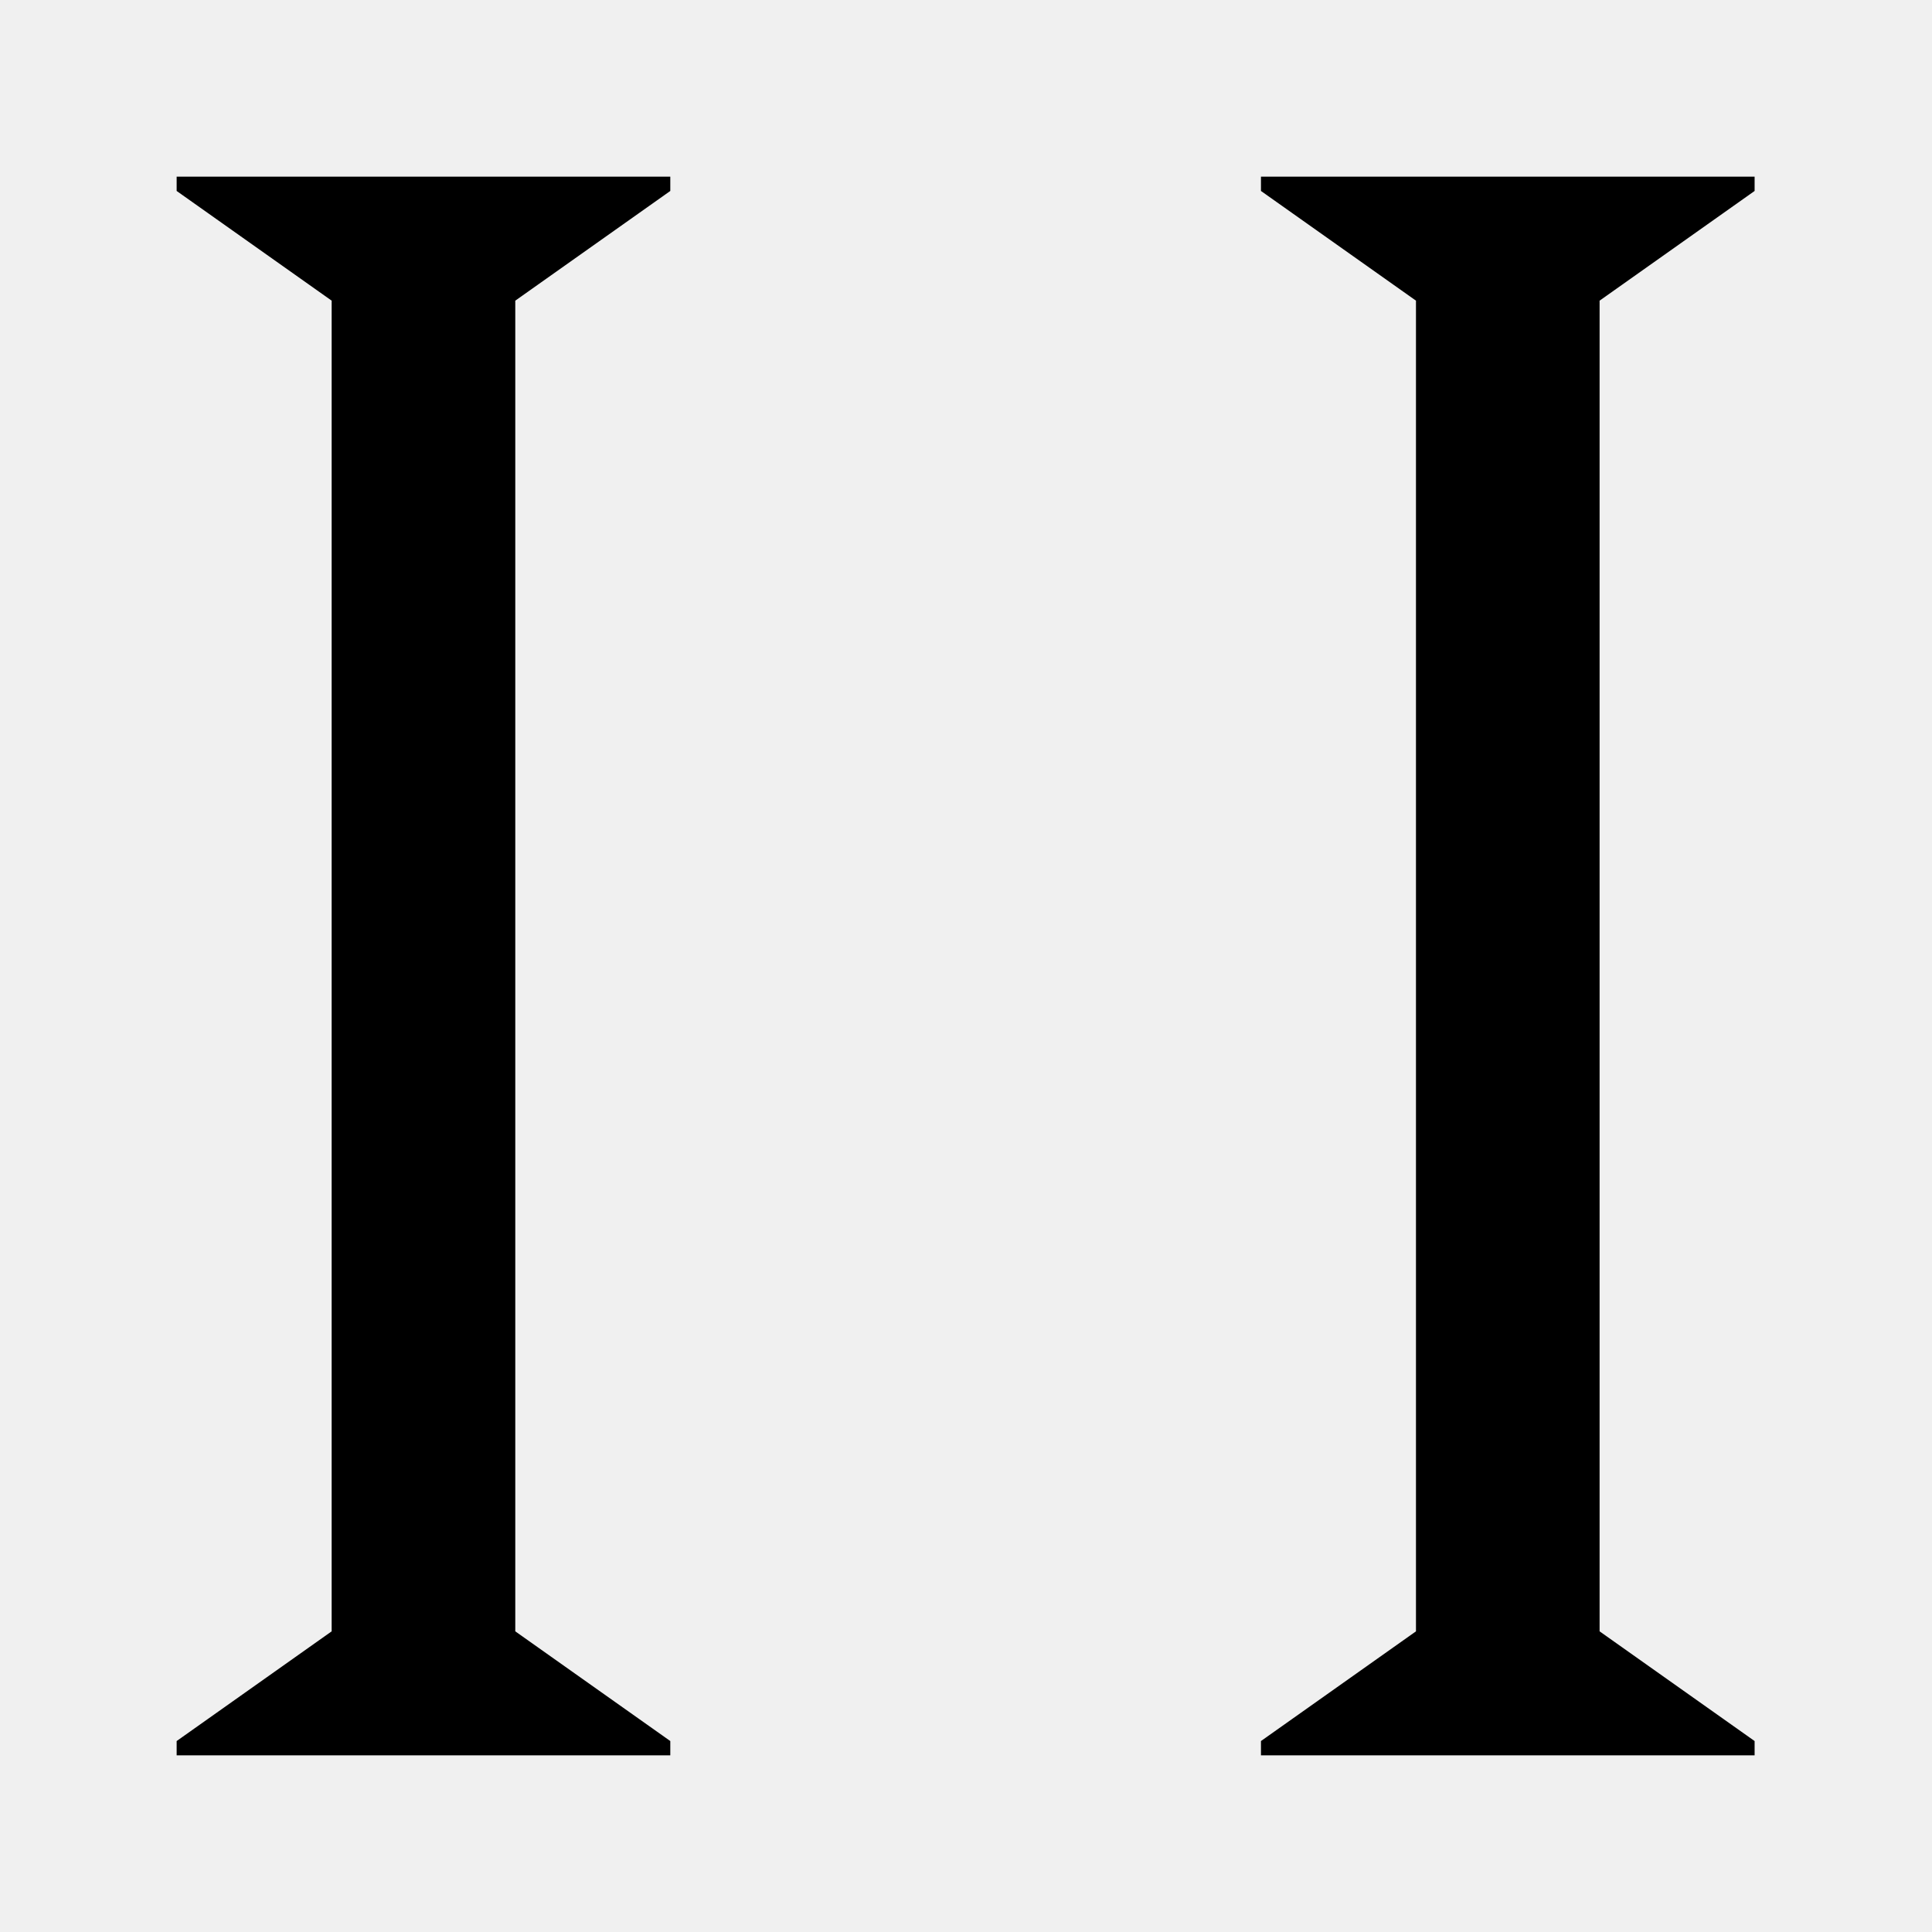
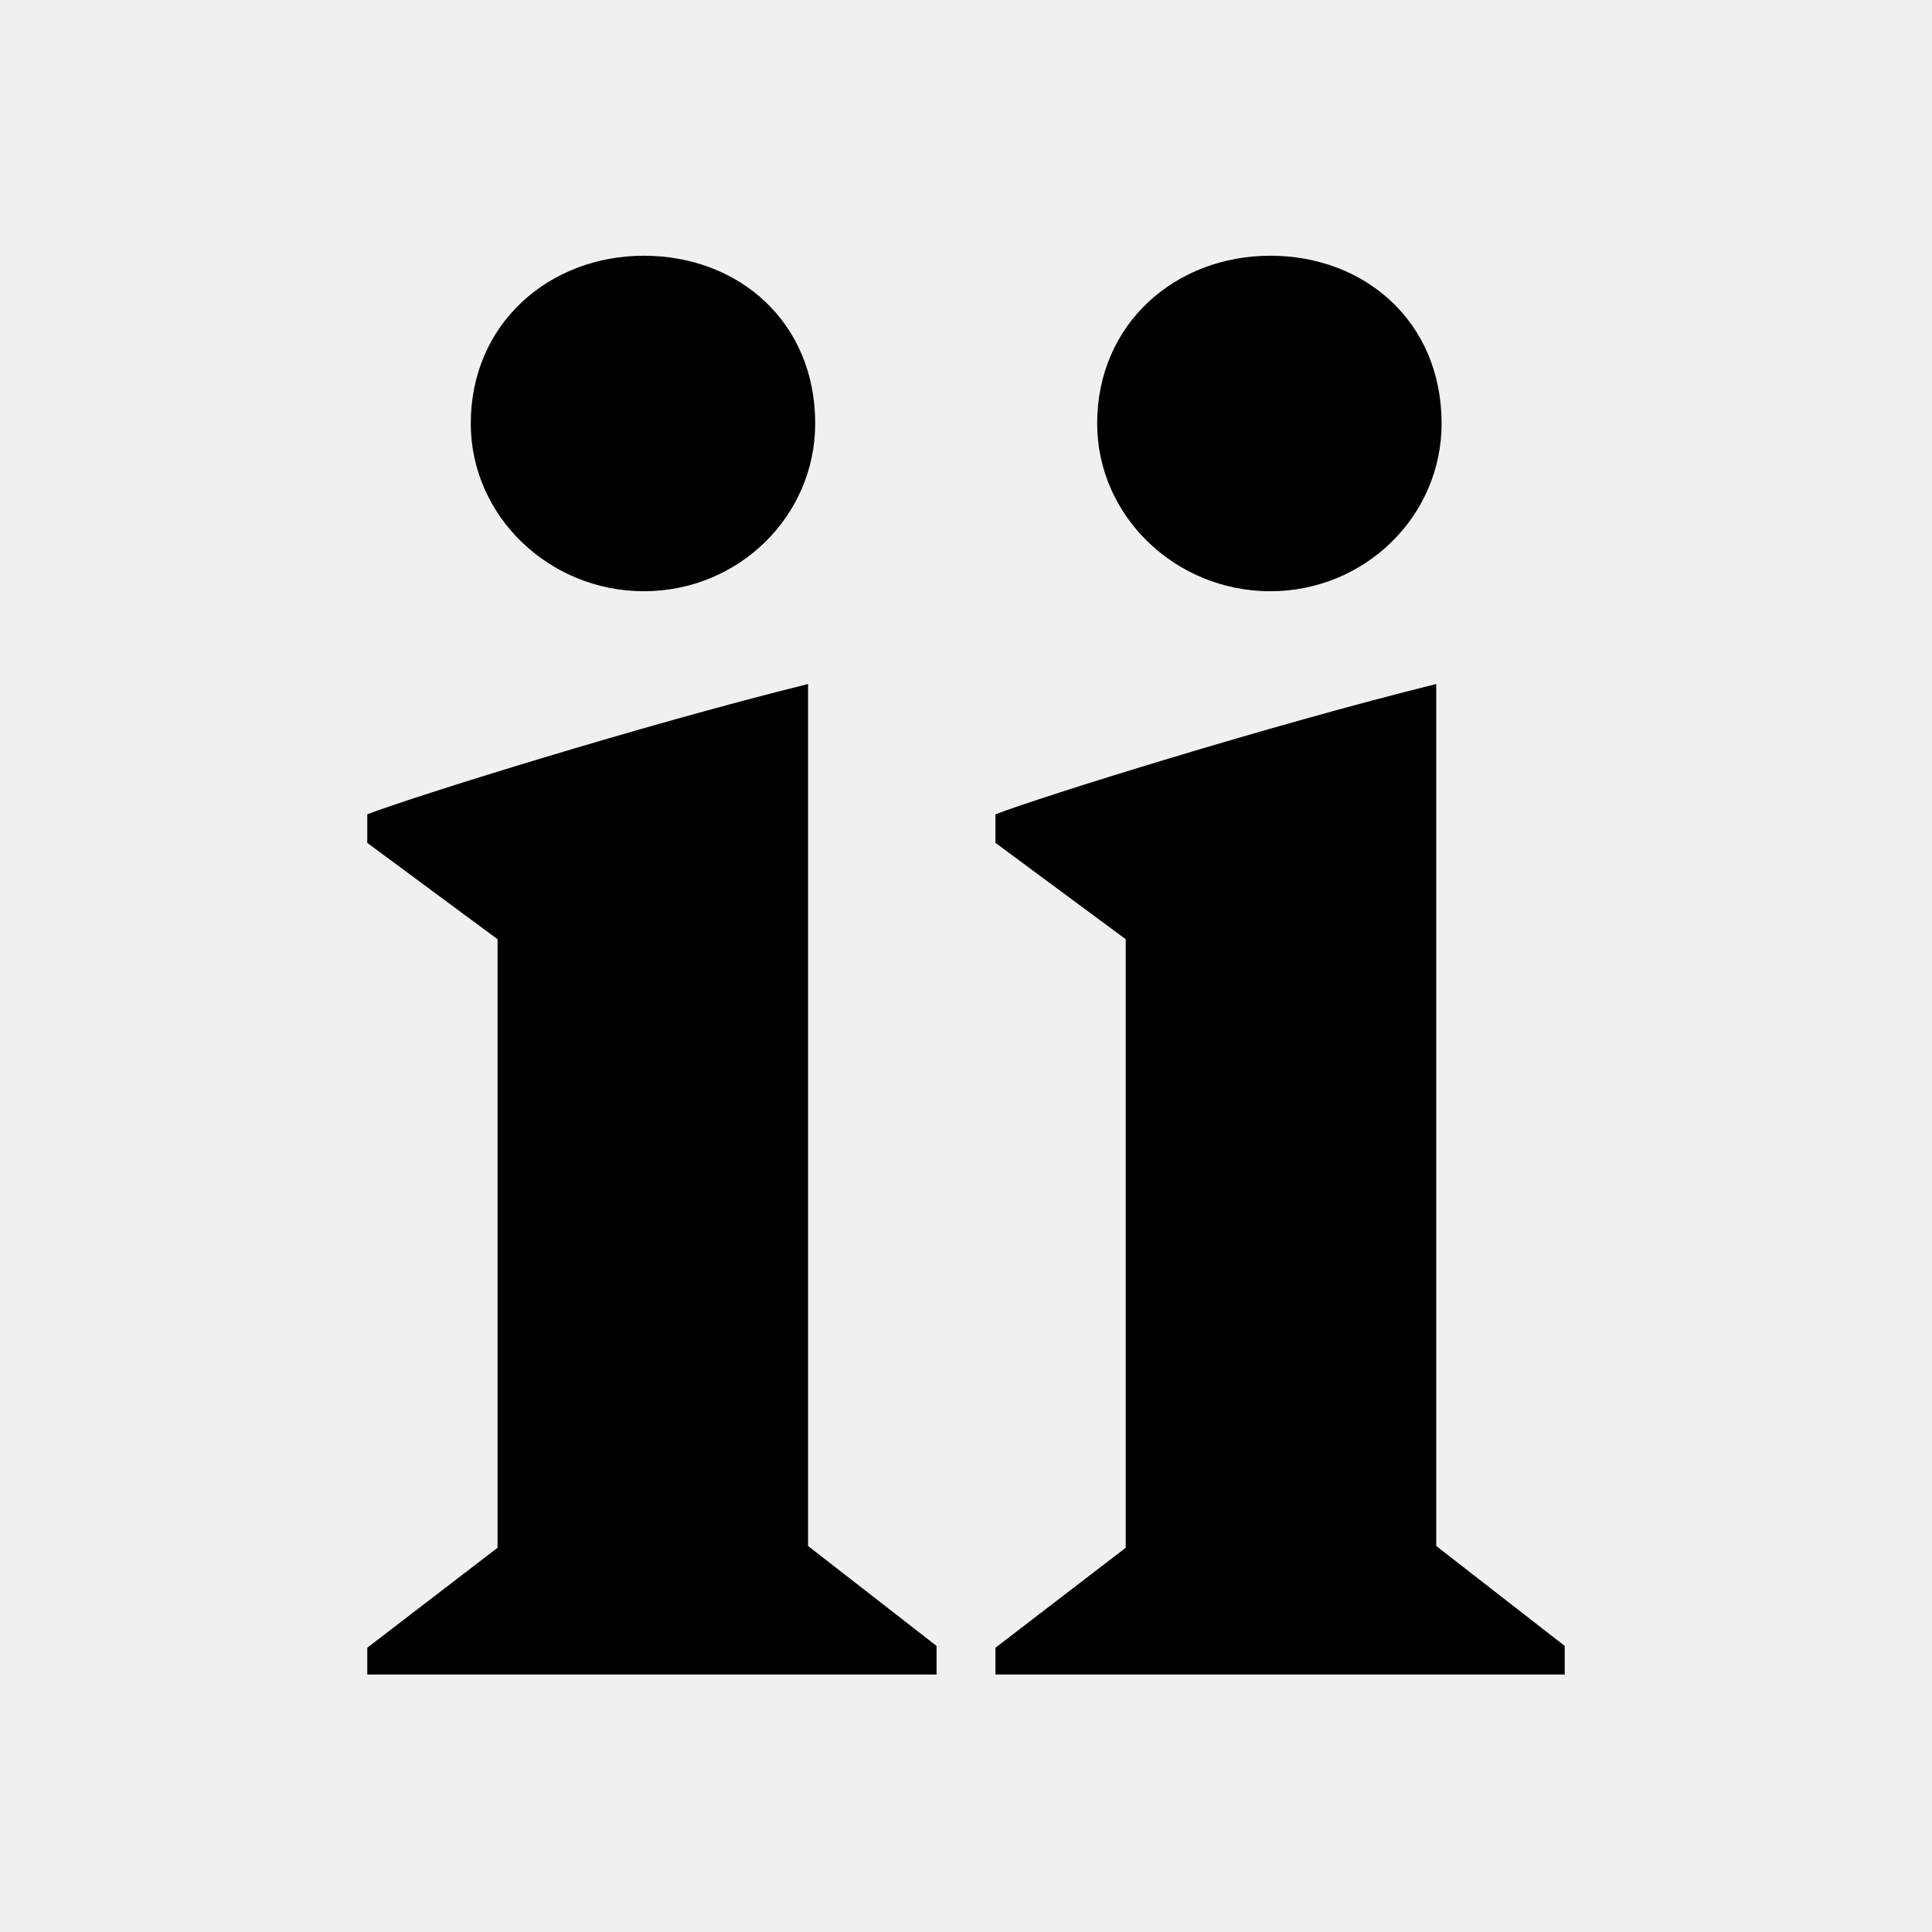
- <svg xmlns="http://www.w3.org/2000/svg" viewBox="-40 -40 437.311 437.48">
+ <svg xmlns="http://www.w3.org/2000/svg" viewBox="-2.058 -1.433 10.826 10.826">
  <style>path{fill:#000}@media (prefers-color-scheme:dark){path{fill:#fff}}</style>
-   <path d="M357.311 357.48H245.531V354.24L280.631 329.4V28.08L245.531 3.24V0H357.311V3.24L322.211 28.08V329.4L357.311 354.24V357.48Z" />
-   <path d="M111.78 357.48H6.10352e-05V354.24L35.1 329.4V28.08L6.10352e-05 3.24V0H111.78V3.24L76.68 28.08V329.4L111.78 354.24V357.48Z" />
+   <path d="M0,7.96v-.16l.73-.56v-3.41l-.73-.54v-.16c.26-.1,1.54-.5,2.47-.73v4.83l.72.56v.16H0ZM1.55,0c.53,0,.96.37.96.94,0,.52-.43.94-.96.94s-.97-.42-.97-.94c0-.56.44-.94.97-.94Z" />
+   <path d="M3.52,7.96v-.16l.73-.56v-3.41l-.73-.54v-.16c.26-.1,1.54-.5,2.47-.73v4.83l.72.56v.16h-3.19ZM5.06,0c.53,0,.96.37.96.94,0,.52-.43.94-.96.94s-.97-.42-.97-.94c0-.56.44-.94.97-.94Z" />
</svg>
